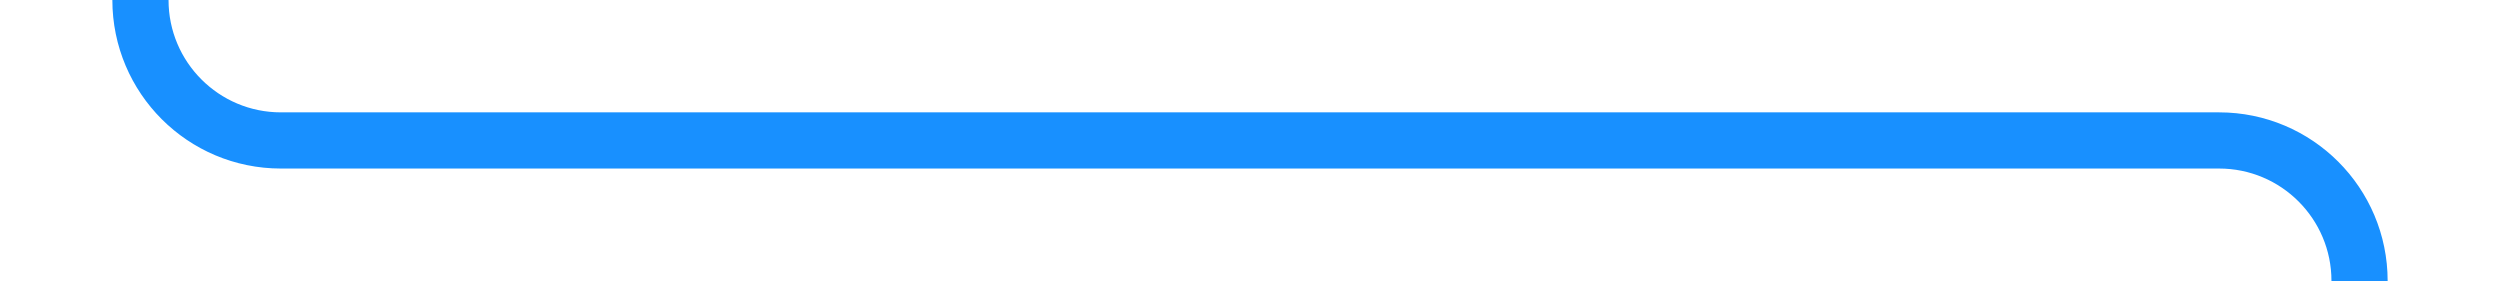
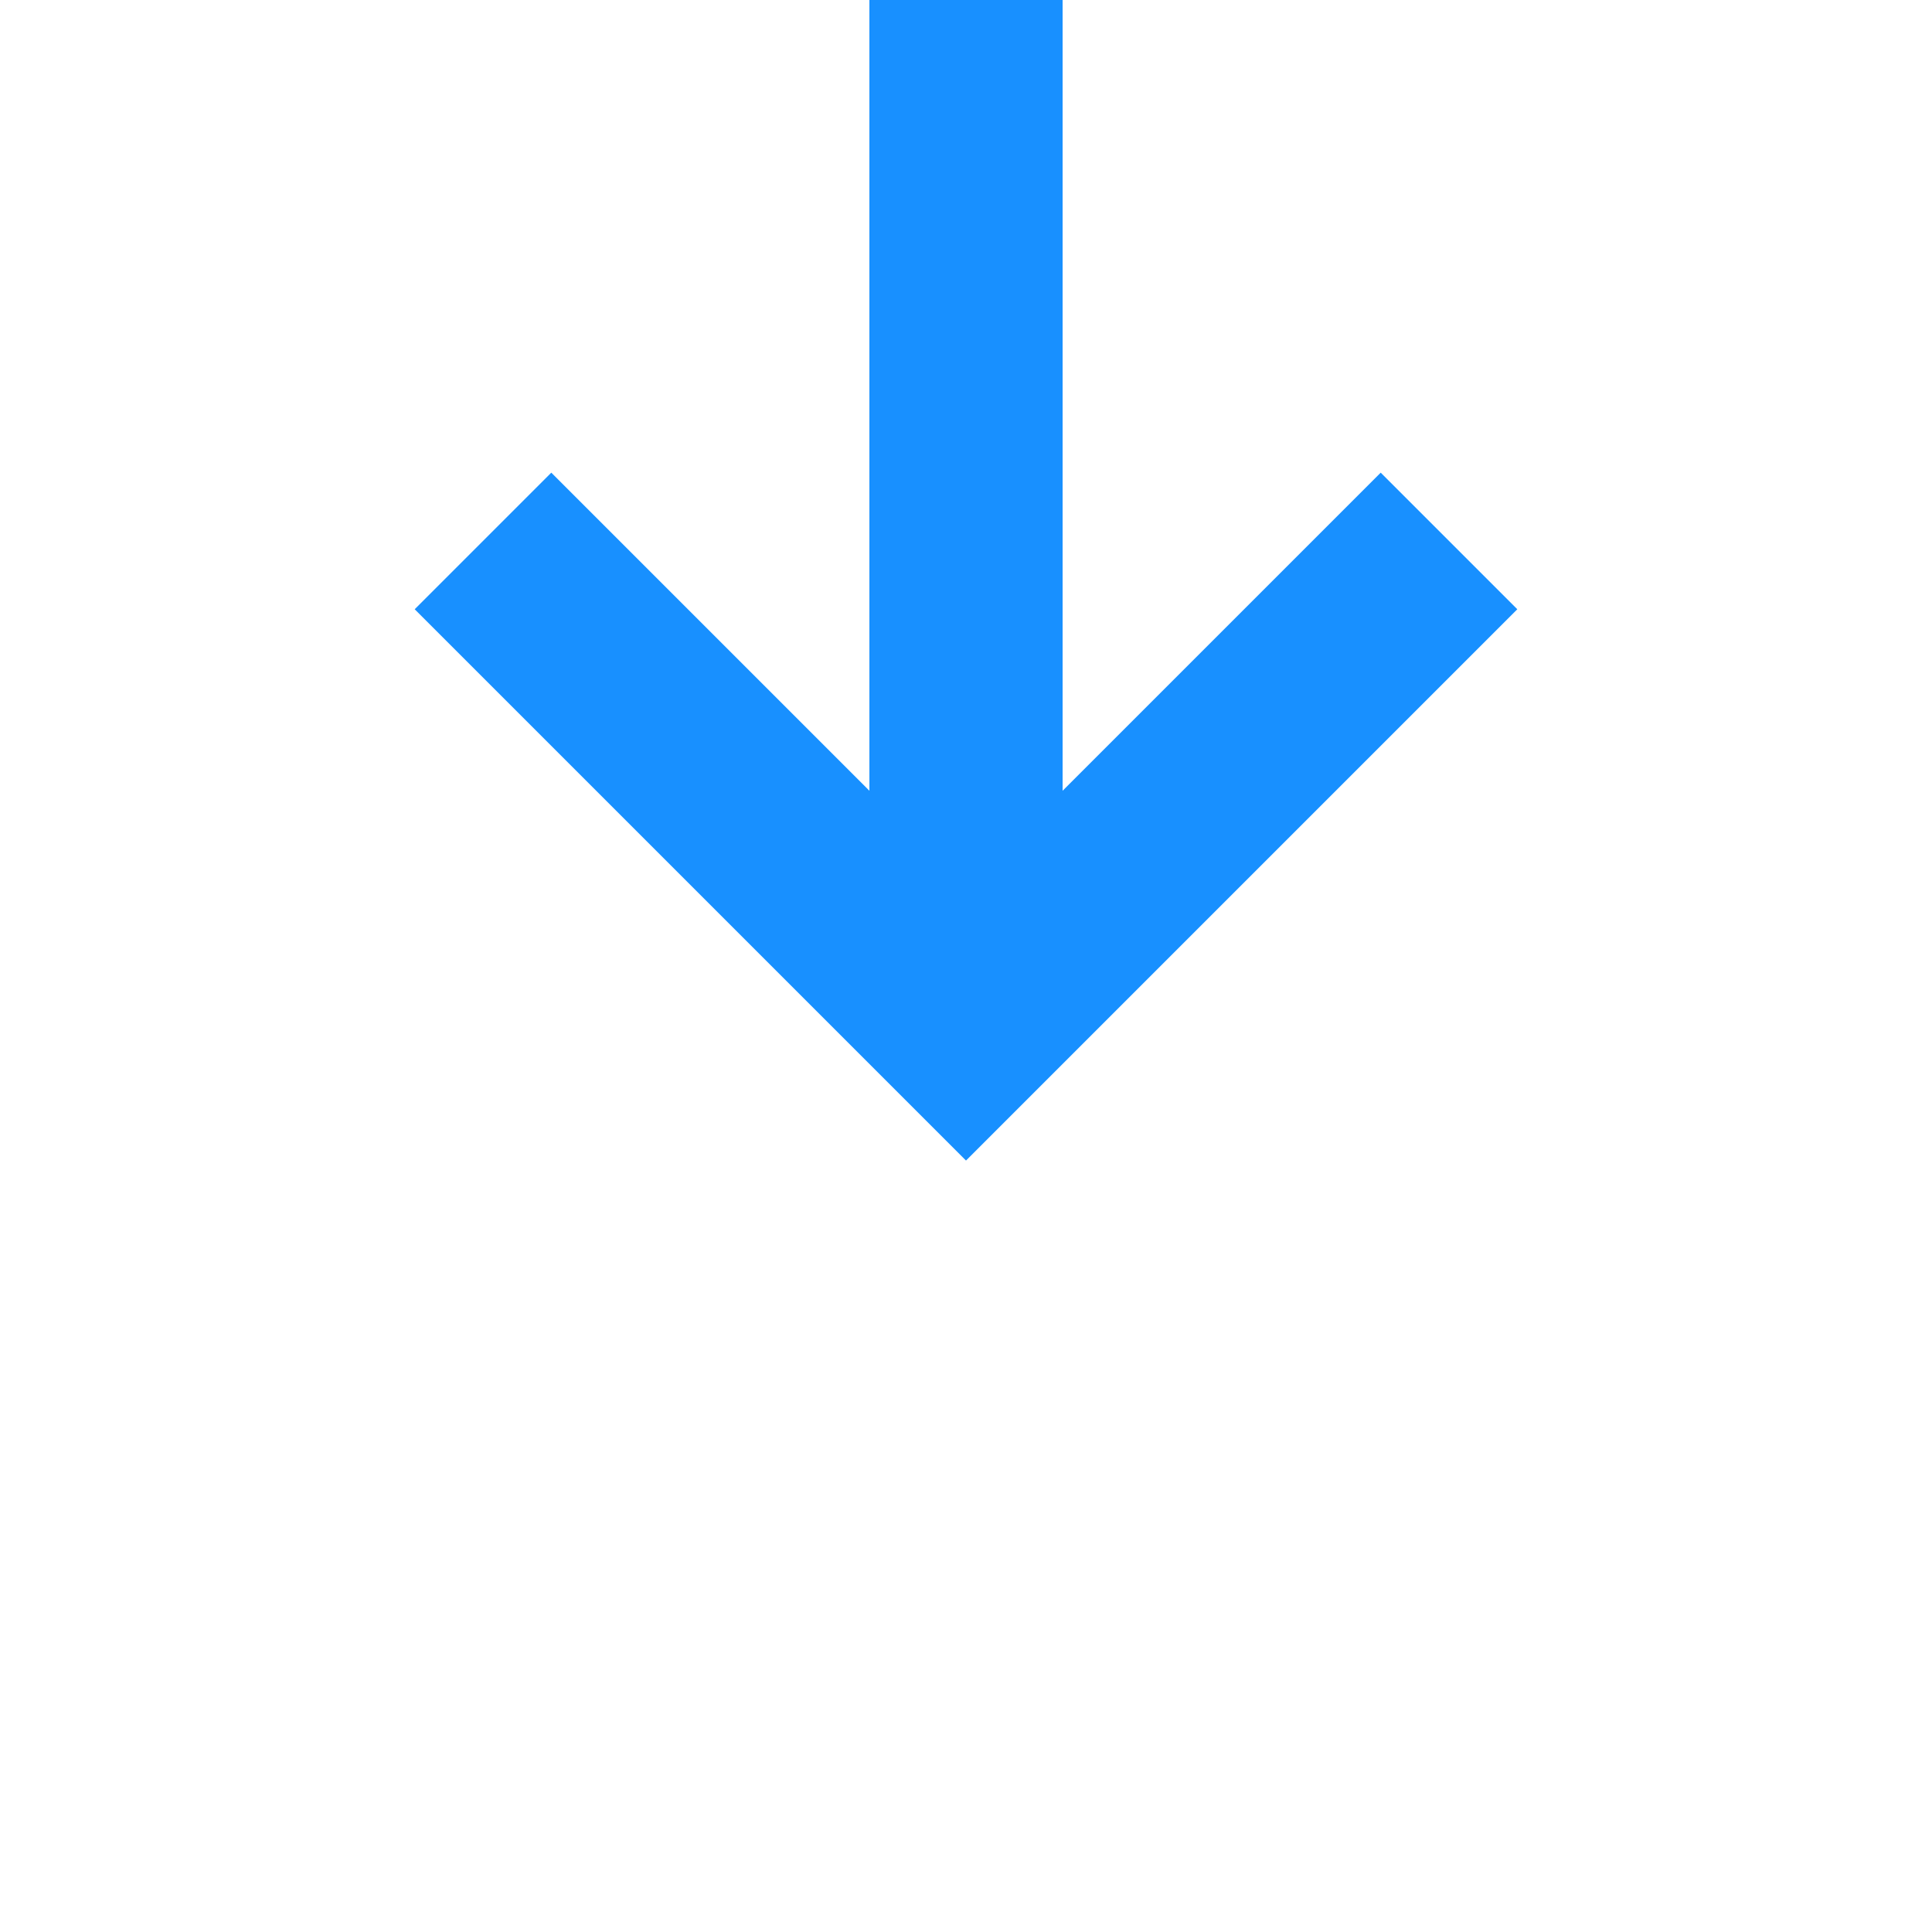
- <svg xmlns="http://www.w3.org/2000/svg" version="1.1" width="89px" height="10px" preserveAspectRatio="xMinYMid meet" viewBox="515 396  89 8">
-   <path d="M 520 372  L 520 395  A 5 5 0 0 0 525 400 L 594 400  A 5 5 0 0 1 599 405 L 599 432  " stroke-width="2" stroke="#1890ff" fill="none" />
-   <path d="M 603.293 426.893  L 599 431.186  L 594.707 426.893  L 593.293 428.307  L 598.293 433.307  L 599 434.014  L 599.707 433.307  L 604.707 428.307  L 603.293 426.893  Z " fill-rule="nonzero" fill="#1890ff" stroke="none" />
+ <svg xmlns="http://www.w3.org/2000/svg" version="1.1" width="20px" height="20px" preserveAspectRatio="xMinYMid meet" viewBox="672 301  20 18">
+   <path d="M 682 261  L 682 310  " stroke-width="2" stroke="#1890ff" fill="none" />
+   <path d="M 686.293 304.893  L 682 309.186  L 677.707 304.893  L 676.293 306.307  L 681.293 311.307  L 682 312.014  L 682.707 311.307  L 687.707 306.307  L 686.293 304.893  Z " fill-rule="nonzero" fill="#1890ff" stroke="none" />
</svg>
